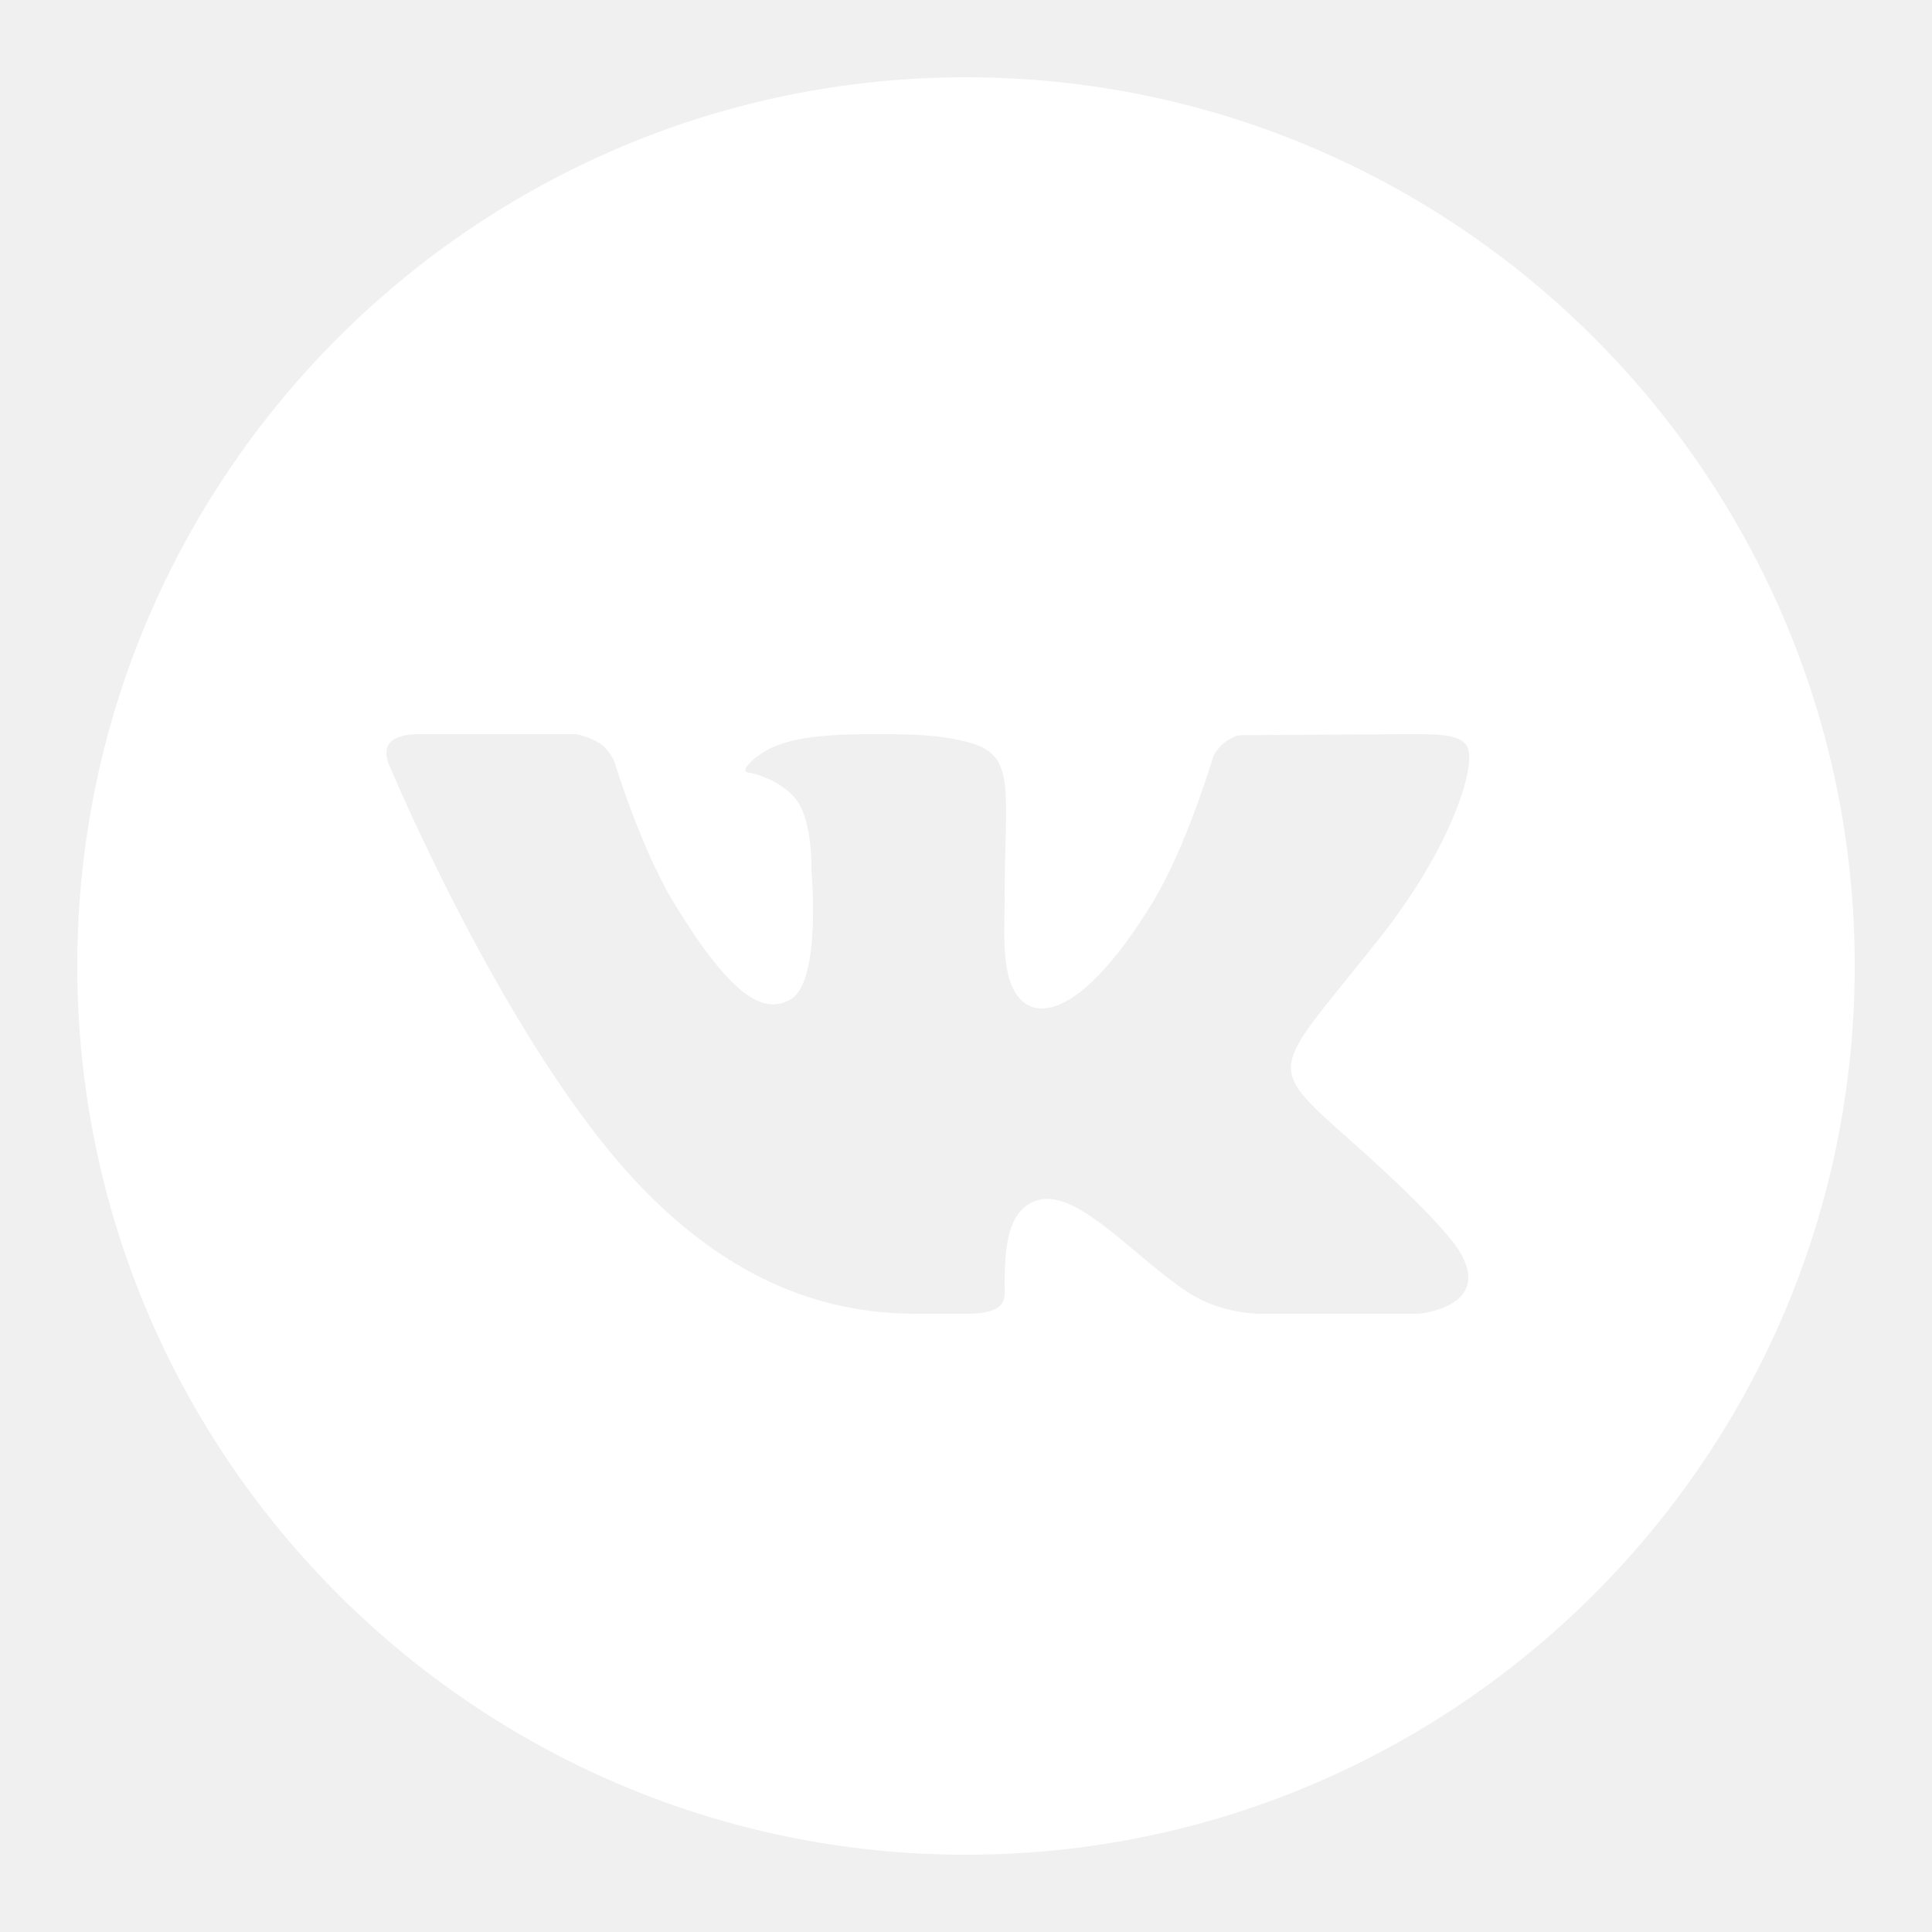
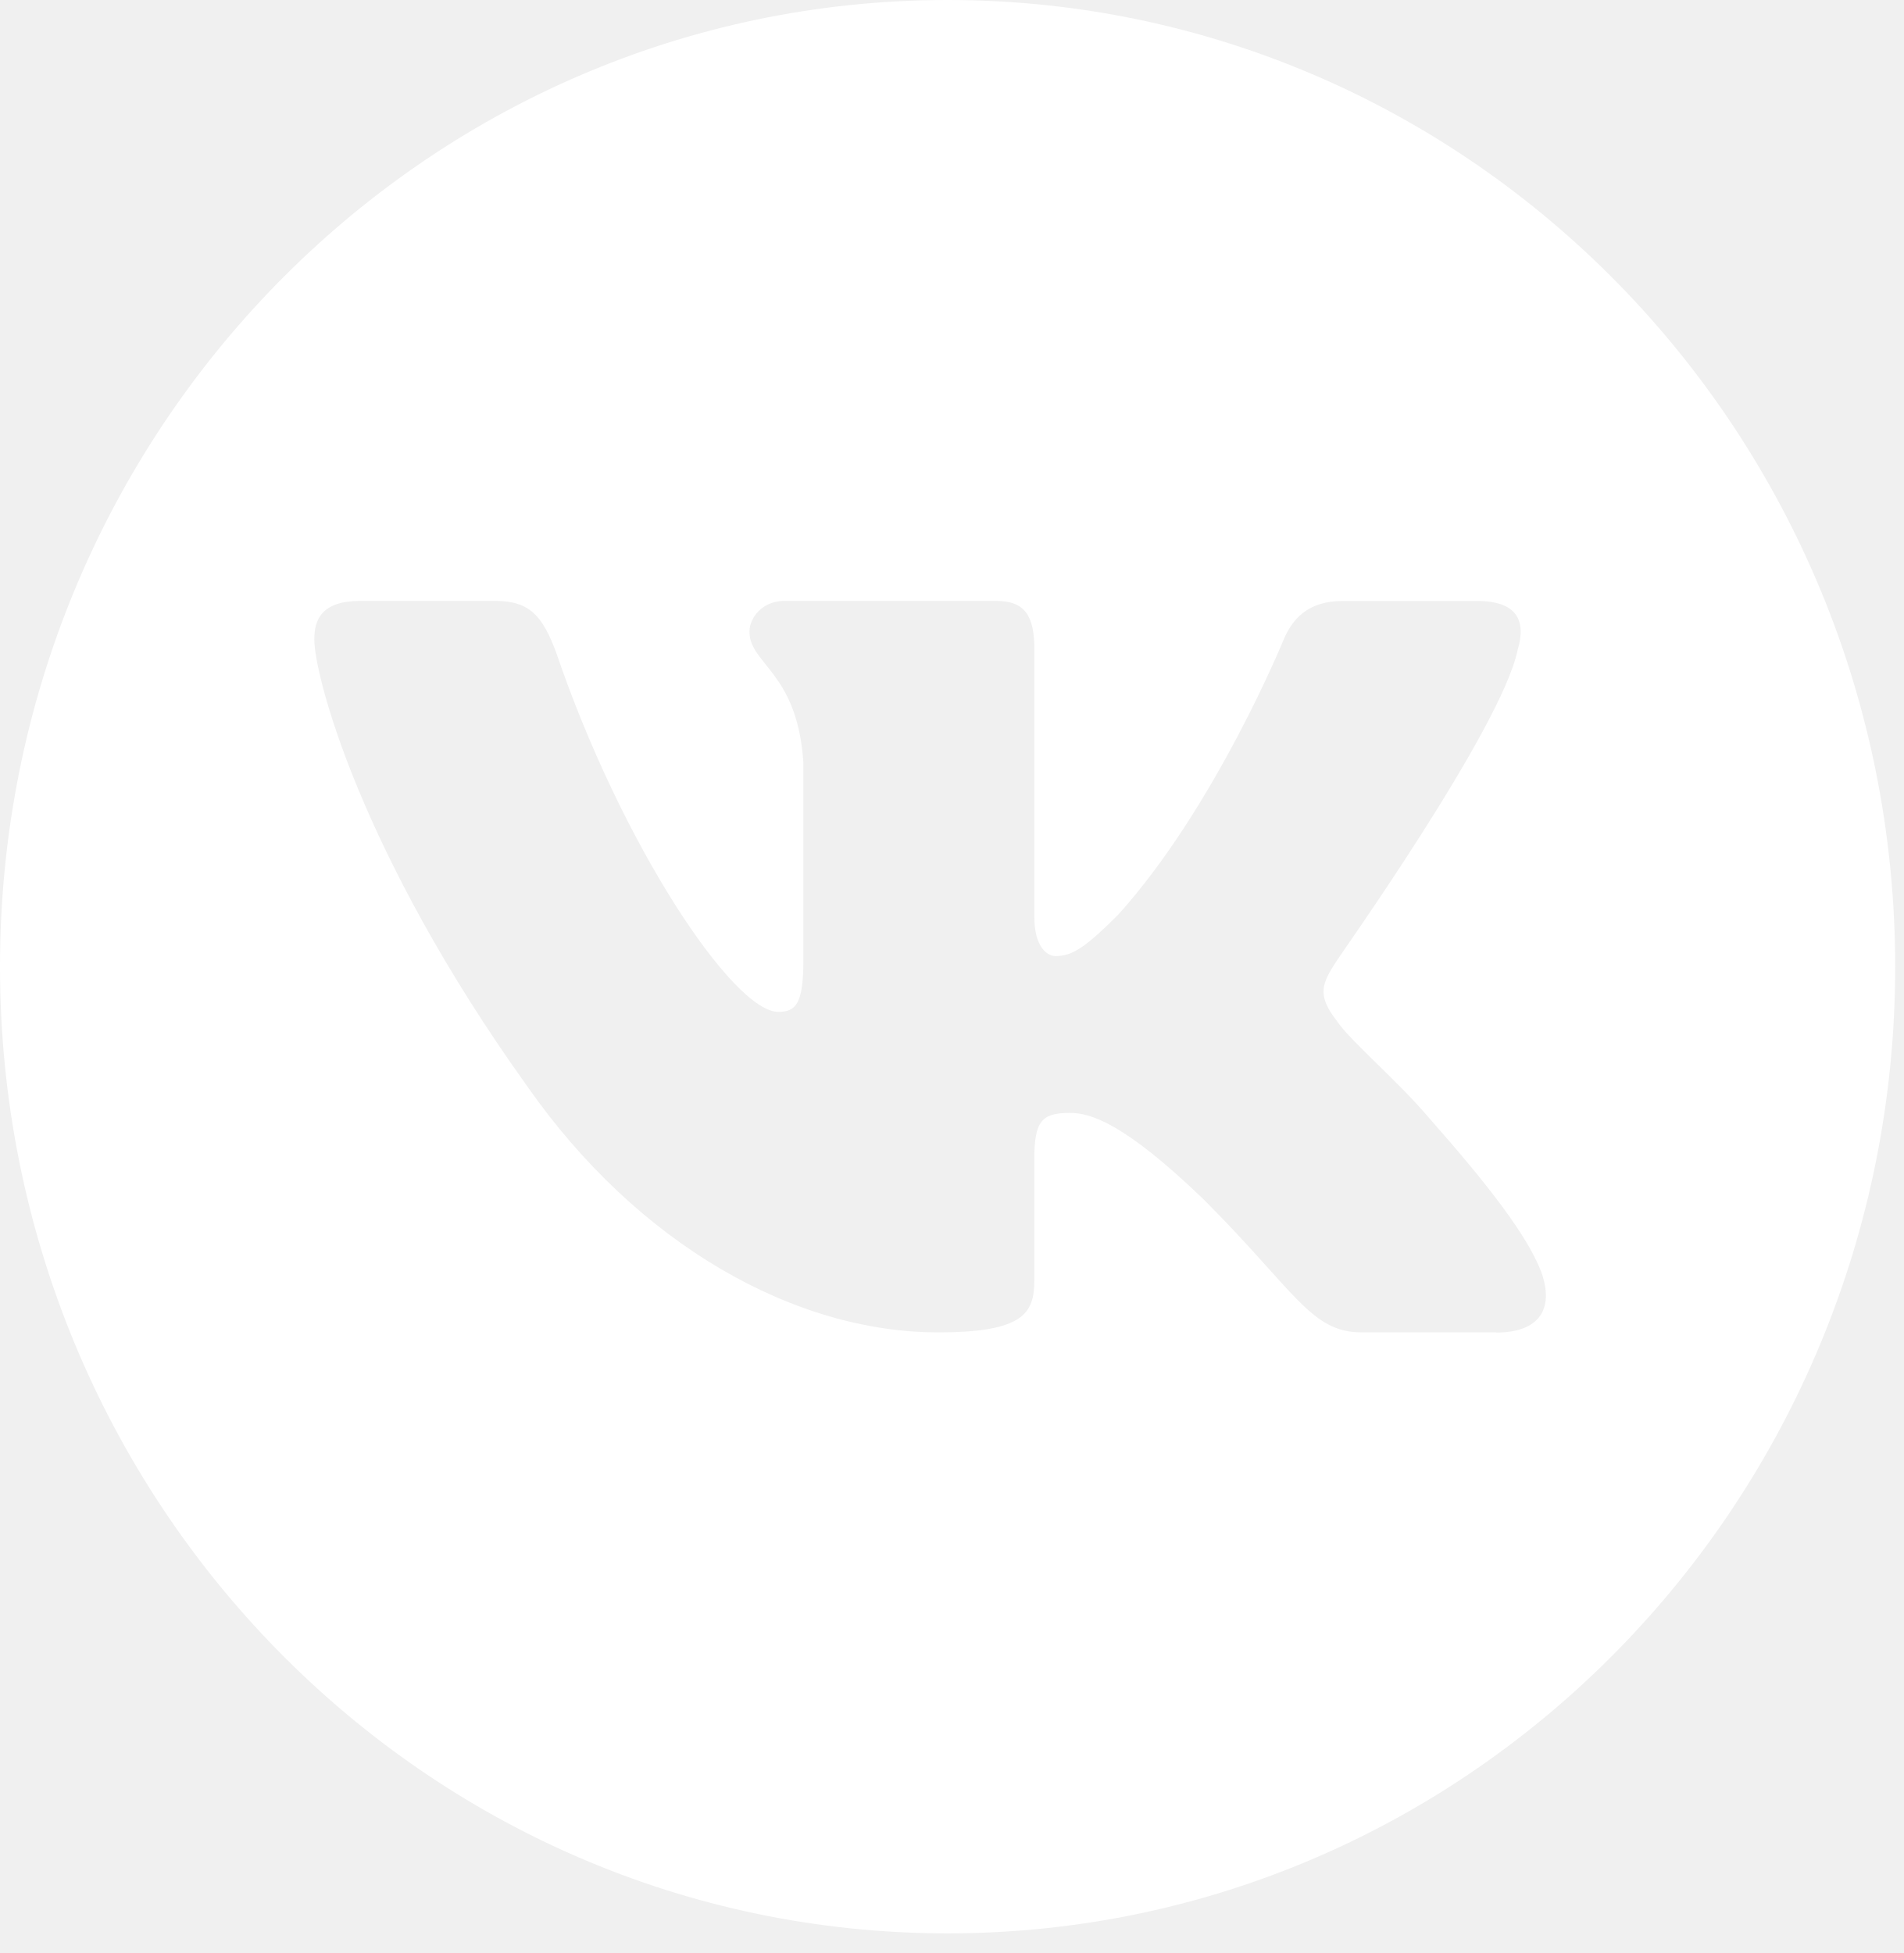
- <svg xmlns="http://www.w3.org/2000/svg" viewBox="0 0 50 50" width="128px" height="128px">
-   <path fill="#fff" d="M25,2C12.318,2,2,12.318,2,25s10.318,23,23,23c12.683,0,23-10.318,23-23S37.683,2,25,2z M34.973,29.535 c2.237,1.986,2.702,2.695,2.778,2.816C38.678,33.821,36.723,34,36.723,34h-4.12c0,0-1.003,0.011-1.86-0.557 c-1.397-0.915-2.86-2.689-3.888-2.381C25.992,31.32,26,32.486,26,33.483C26,33.84,25.693,34,25,34s-0.981,0-1.288,0 c-2.257,0-4.706-0.76-7.149-3.313c-3.456-3.609-6.487-10.879-6.487-10.879s-0.179-0.366,0.016-0.589 c0.221-0.25,0.822-0.218,0.822-0.218L14.909,19c0,0,0.376,0.071,0.646,0.261c0.223,0.156,0.347,0.454,0.347,0.454 s0.671,2.216,1.526,3.629c1.67,2.758,2.447,2.828,3.014,2.531C21.27,25.445,21,22.513,21,22.513s0.037-1.259-0.395-1.82 c-0.333-0.434-0.97-0.665-1.248-0.701c-0.225-0.029,0.151-0.423,0.63-0.648C20.627,19.059,21.498,18.986,23,19 c1.169,0.011,1.506,0.081,1.962,0.186C26.341,19.504,26,20.343,26,23.289c0,0.944-0.13,2.271,0.582,2.711 c0.307,0.19,1.359,0.422,3.231-2.618c0.889-1.442,1.596-3.834,1.596-3.834s0.146-0.263,0.373-0.393 c0.232-0.133,0.225-0.13,0.543-0.13S35.832,19,36.532,19c0.699,0,1.355-0.008,1.468,0.402c0.162,0.589-0.516,2.607-2.234,4.797 C32.943,27.793,32.63,27.457,34.973,29.535z" />
+ <svg xmlns="http://www.w3.org/2000/svg" viewBox="0 0 219.1 224.78" fill="#fff">
+   <path d="M109.05 0C48.82 0 0 49.81 0 111.26s48.82 111.26 109.05 111.26S218.1 172.71 218.1 111.26 169.28 0 109.05 0m63.16 153.35H156.7c-5.87 0-7.64-4.76-18.17-15.29-9.19-8.86-13.07-9.97-15.4-9.97-3.21 0-4.1.89-4.1 5.32v13.96c0 3.77-1.22 5.98-11.08 5.98-16.39 0-34.45-9.97-47.3-28.36-19.27-26.92-24.48-47.3-24.48-51.4 0-2.33.89-4.43 5.32-4.43H57c3.99 0 5.43 1.77 6.98 5.87 7.53 22.15 20.38 41.43 25.59 41.43 1.99 0 2.88-.89 2.88-5.87V87.77c-.66-10.41-6.2-11.3-6.2-15.07 0-1.66 1.55-3.54 3.99-3.54h24.37c3.32 0 4.43 1.66 4.43 5.65v30.8c0 3.32 1.44 4.43 2.44 4.43 1.99 0 3.54-1.11 7.2-4.76 11.19-12.41 19.05-31.68 19.05-31.68 1-2.33 2.77-4.43 6.76-4.43H170c4.65 0 5.65 2.33 4.65 5.65-1.88 9.08-20.83 35.67-20.83 35.78-1.66 2.55-2.33 3.88 0 6.87 1.55 2.33 6.98 6.87 10.63 11.19 6.65 7.53 11.63 13.85 13.07 18.17 1.33 4.32-.89 6.54-5.32 6.54Z" />
</svg>
